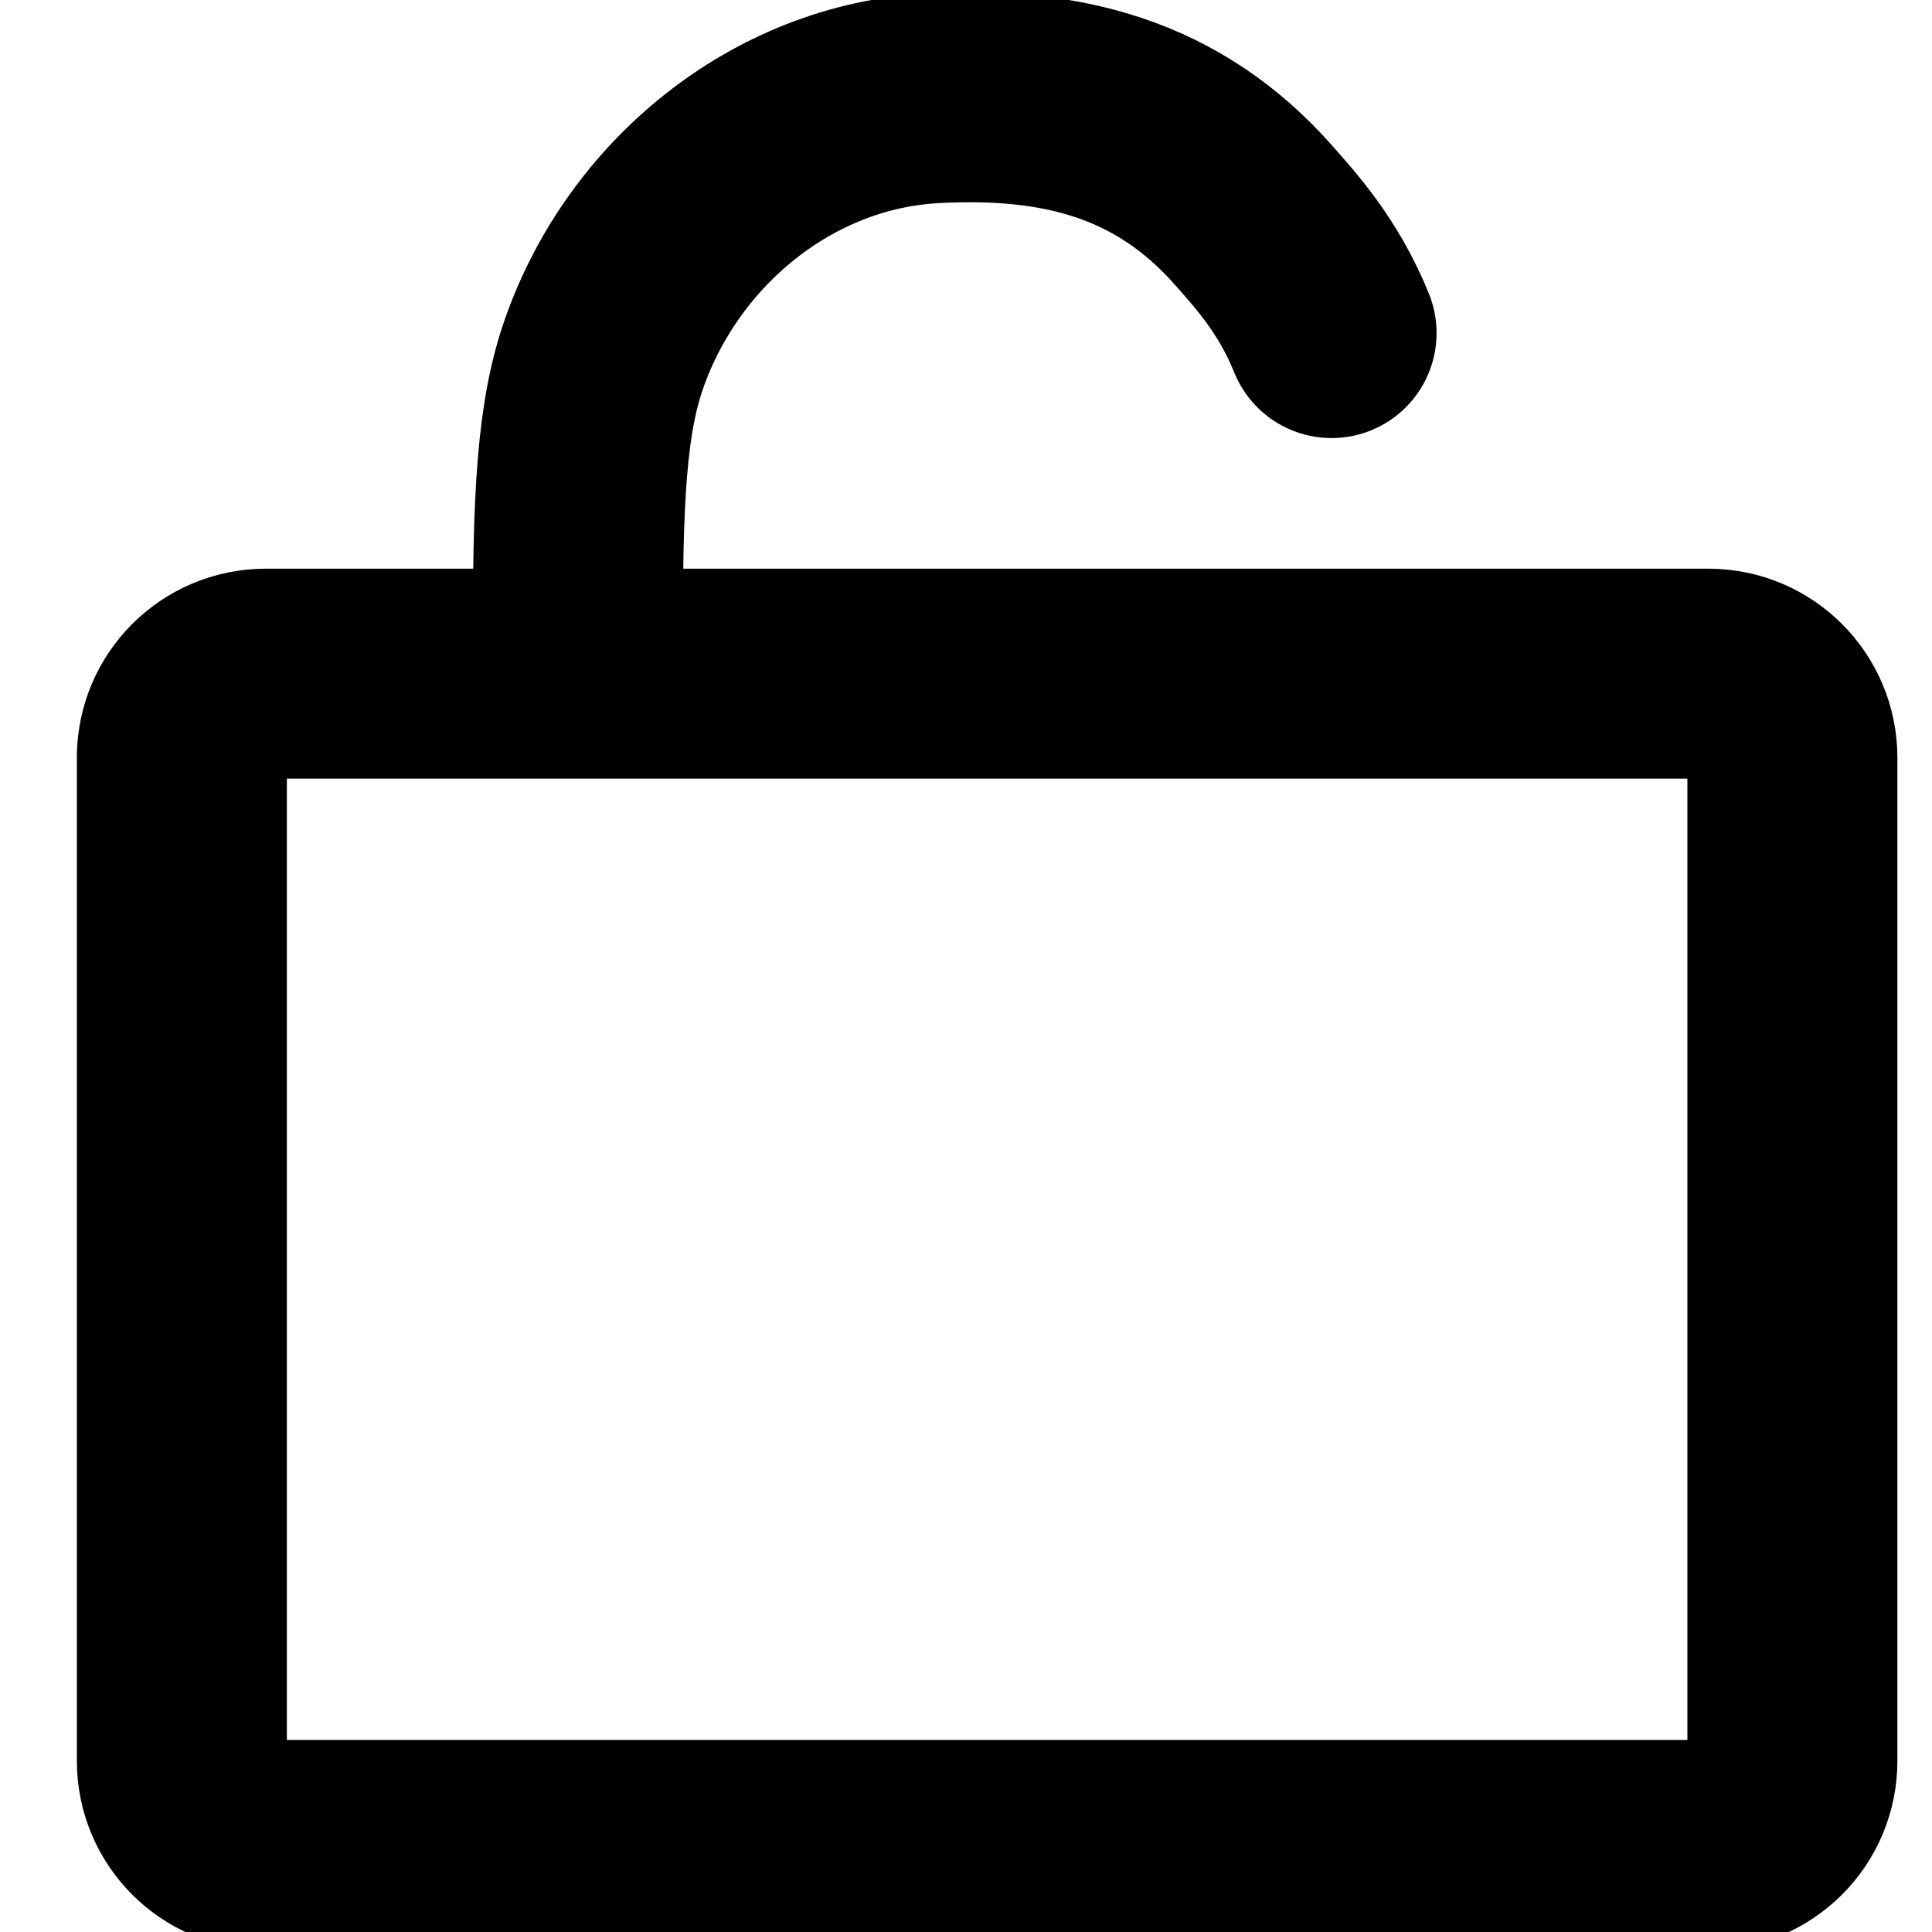
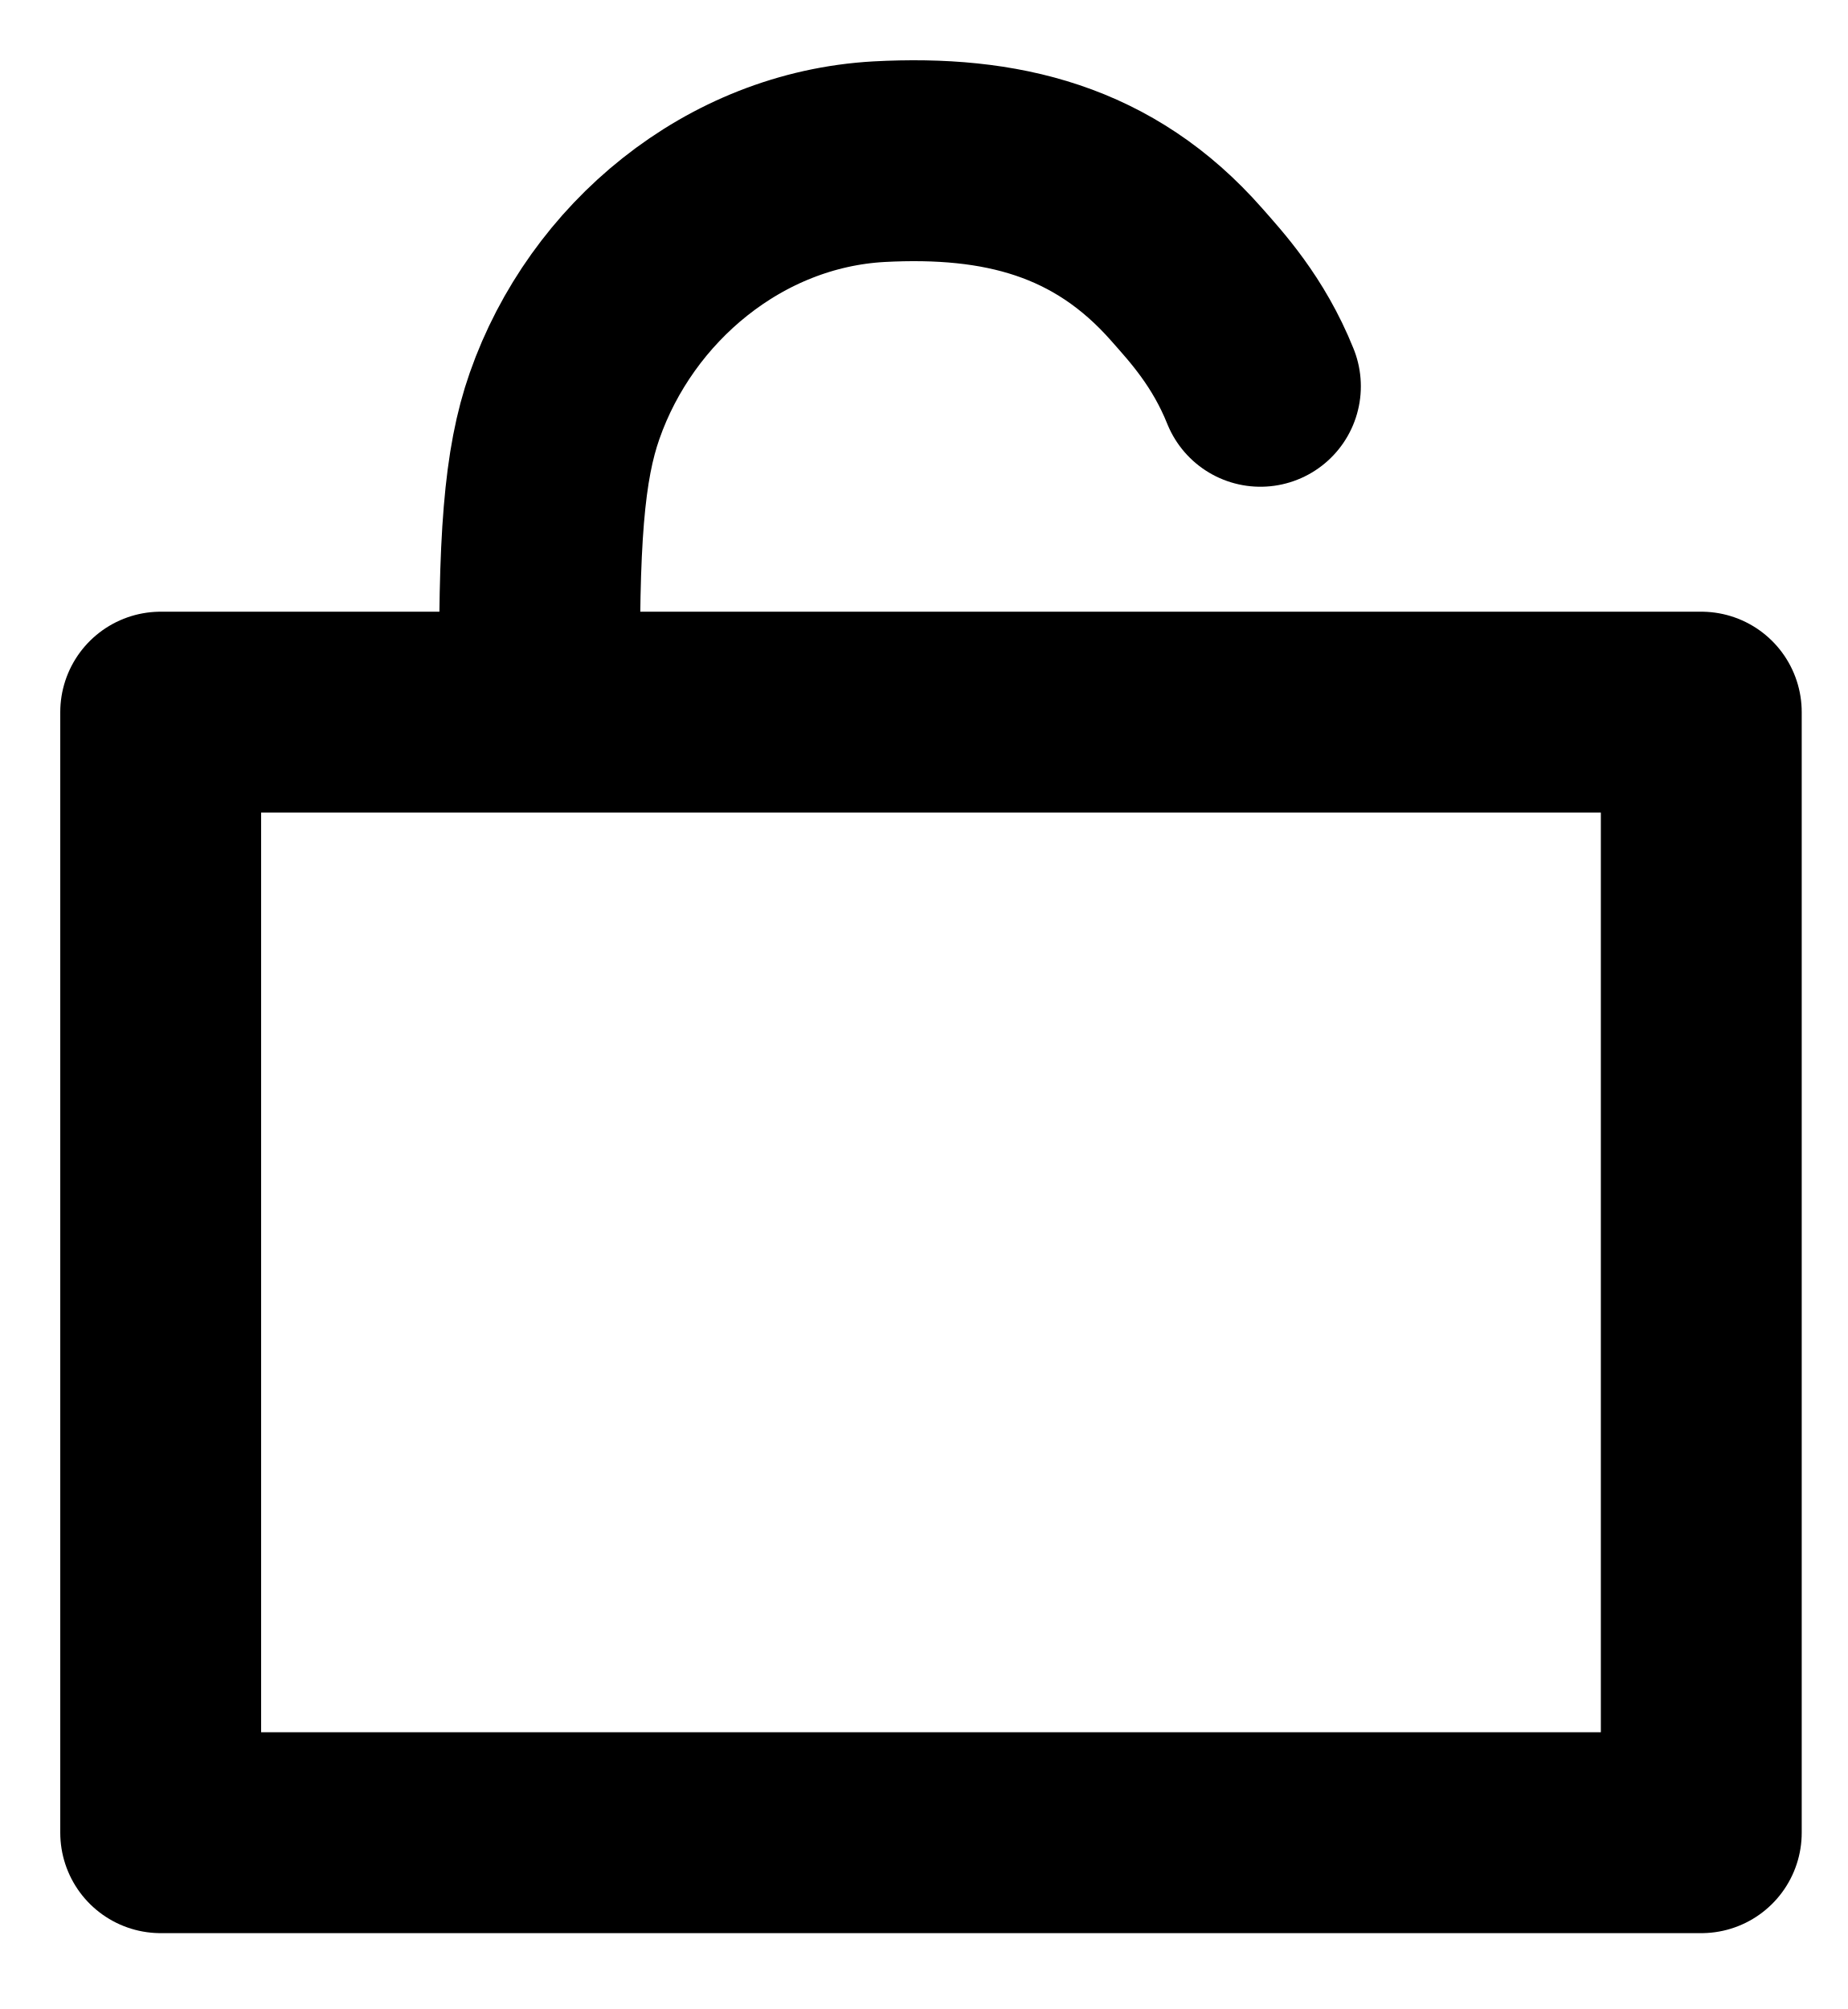
- <svg xmlns="http://www.w3.org/2000/svg" width="23" height="23" viewBox="0 0 23 23" fill="none">
-   <path d="M20.338 8.02H3.165C2.612 8.02 2.165 8.467 2.165 9.02V20.964C2.165 21.516 2.612 21.964 3.165 21.964H20.338C20.89 21.964 21.338 21.516 21.338 20.964V9.02C21.338 8.467 20.89 8.02 20.338 8.02Z" stroke="black" stroke-width="2.5" stroke-linejoin="round" />
-   <path d="M6.885 7.869C6.862 5.874 6.936 4.937 7.192 4.208C7.773 2.548 9.304 1.269 11.105 1.17C12.62 1.088 13.903 1.4 14.934 2.574C15.175 2.849 15.576 3.28 15.852 3.965" stroke="black" stroke-width="2.5" stroke-miterlimit="10" stroke-linecap="round" />
+ <svg xmlns="http://www.w3.org/2000/svg" width="23" height="25" viewBox="0 0 23 25" fill="none">
+   <path d="M21.174 8.862H2V22.806H21.174V8.862Z" stroke="black" stroke-width="2.5" stroke-linejoin="round" />
+   <path d="M6.72 8.711C6.697 6.717 6.771 5.78 7.027 5.05C7.608 3.39 9.14 2.112 10.94 2.012C12.456 1.931 13.738 2.243 14.77 3.417C15.011 3.691 15.412 4.122 15.687 4.807" stroke="black" stroke-width="2.5" stroke-miterlimit="10" stroke-linecap="round" />
</svg>
